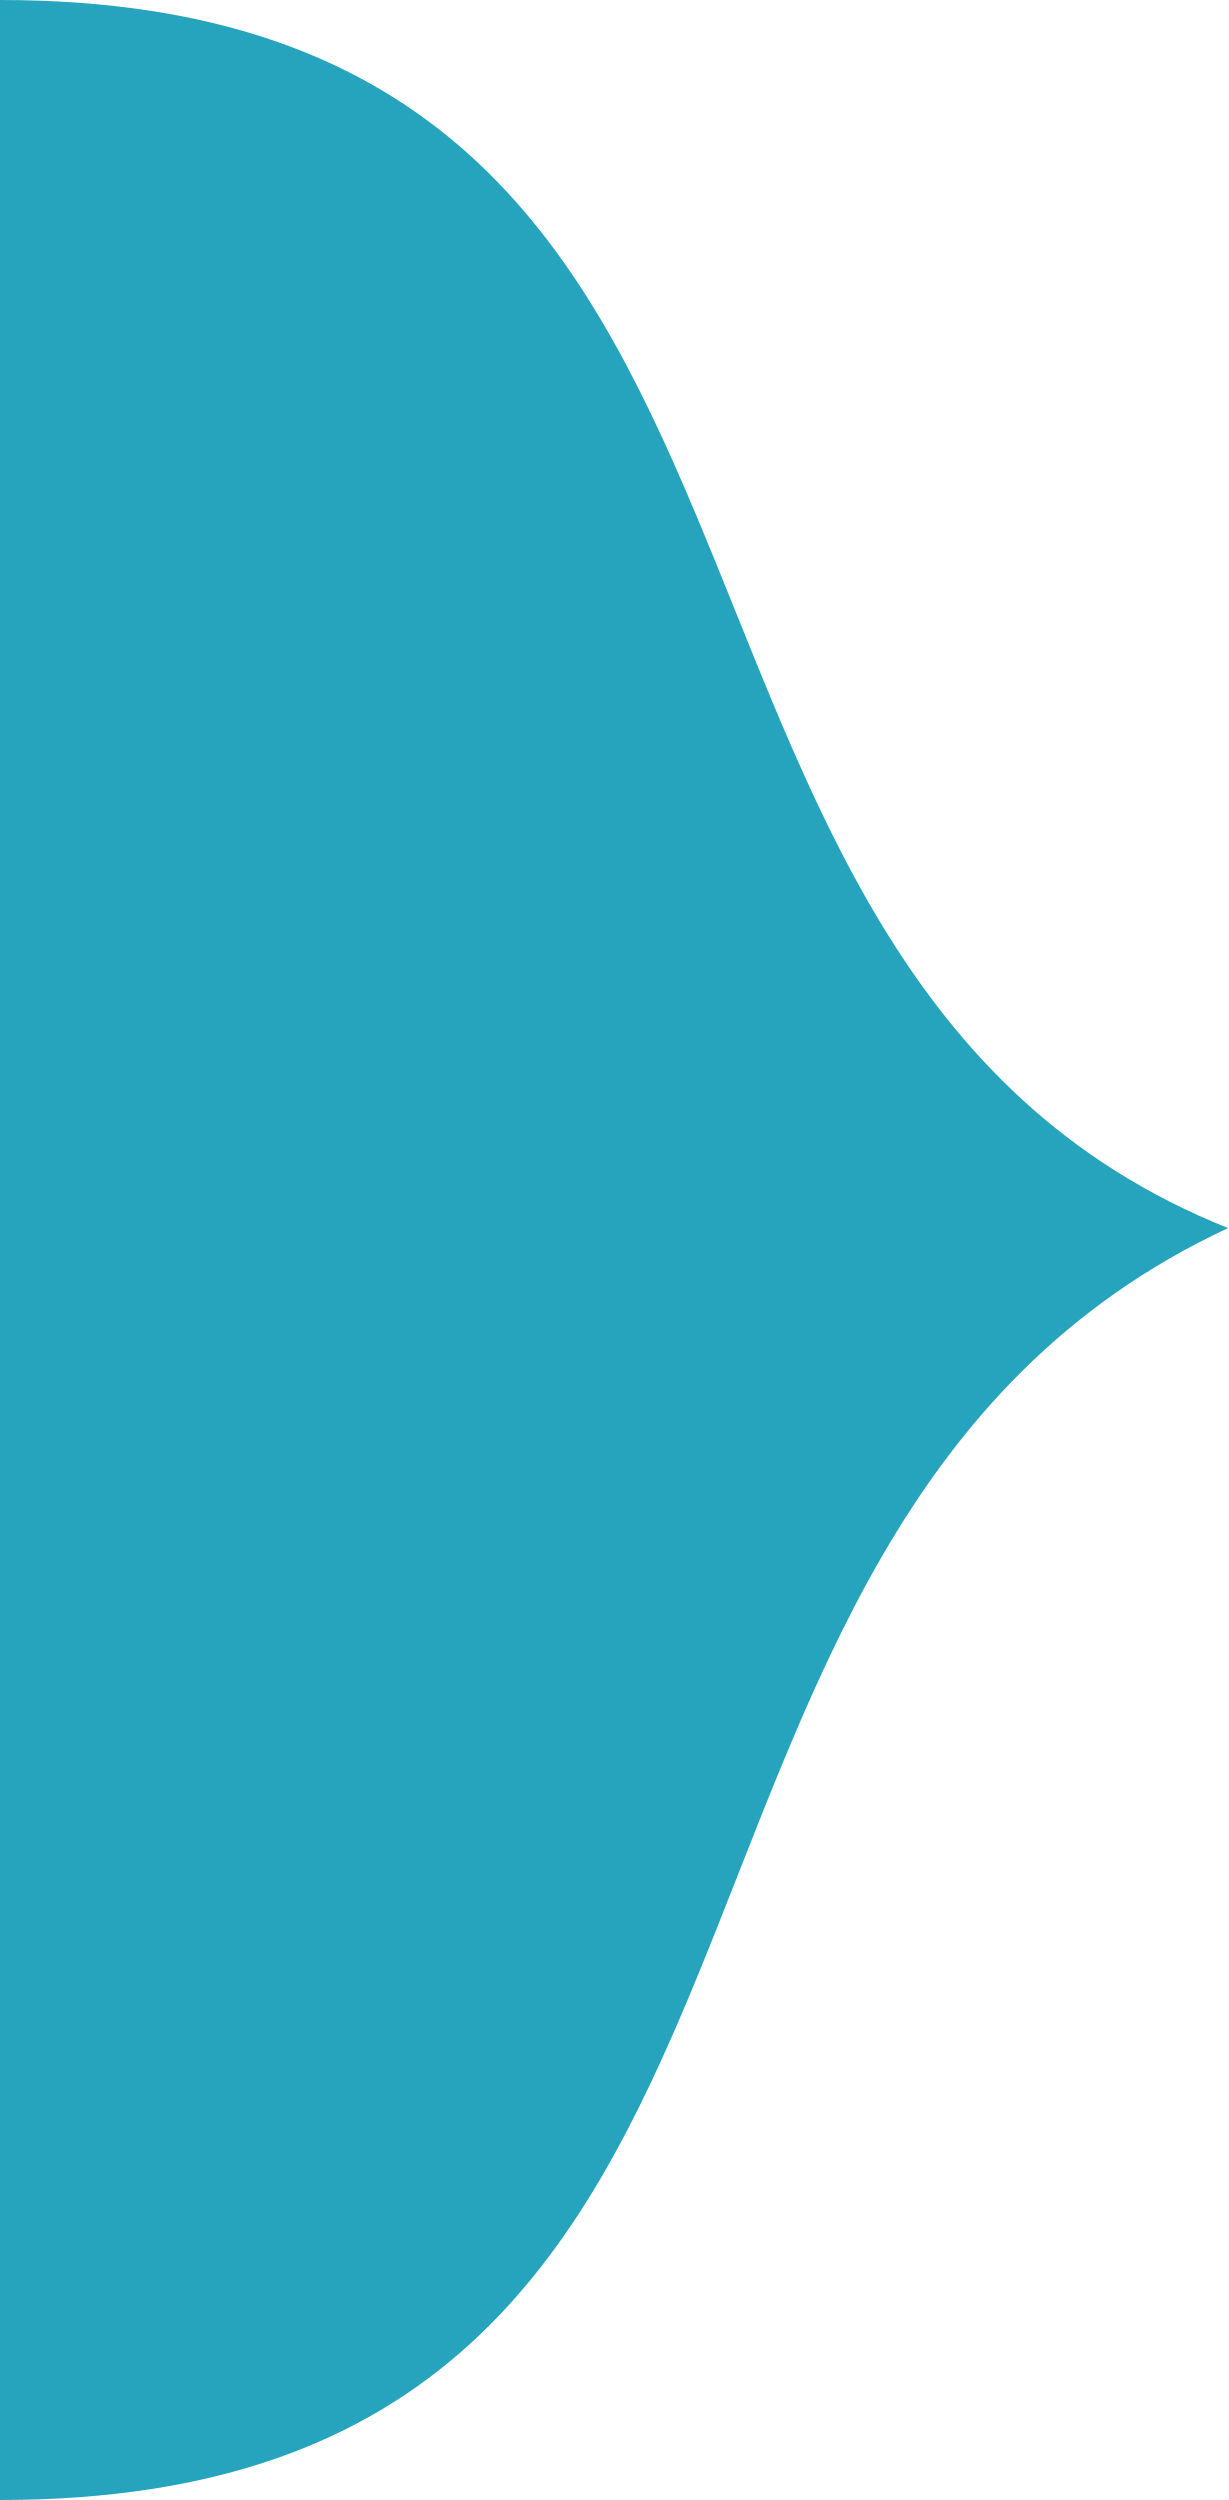
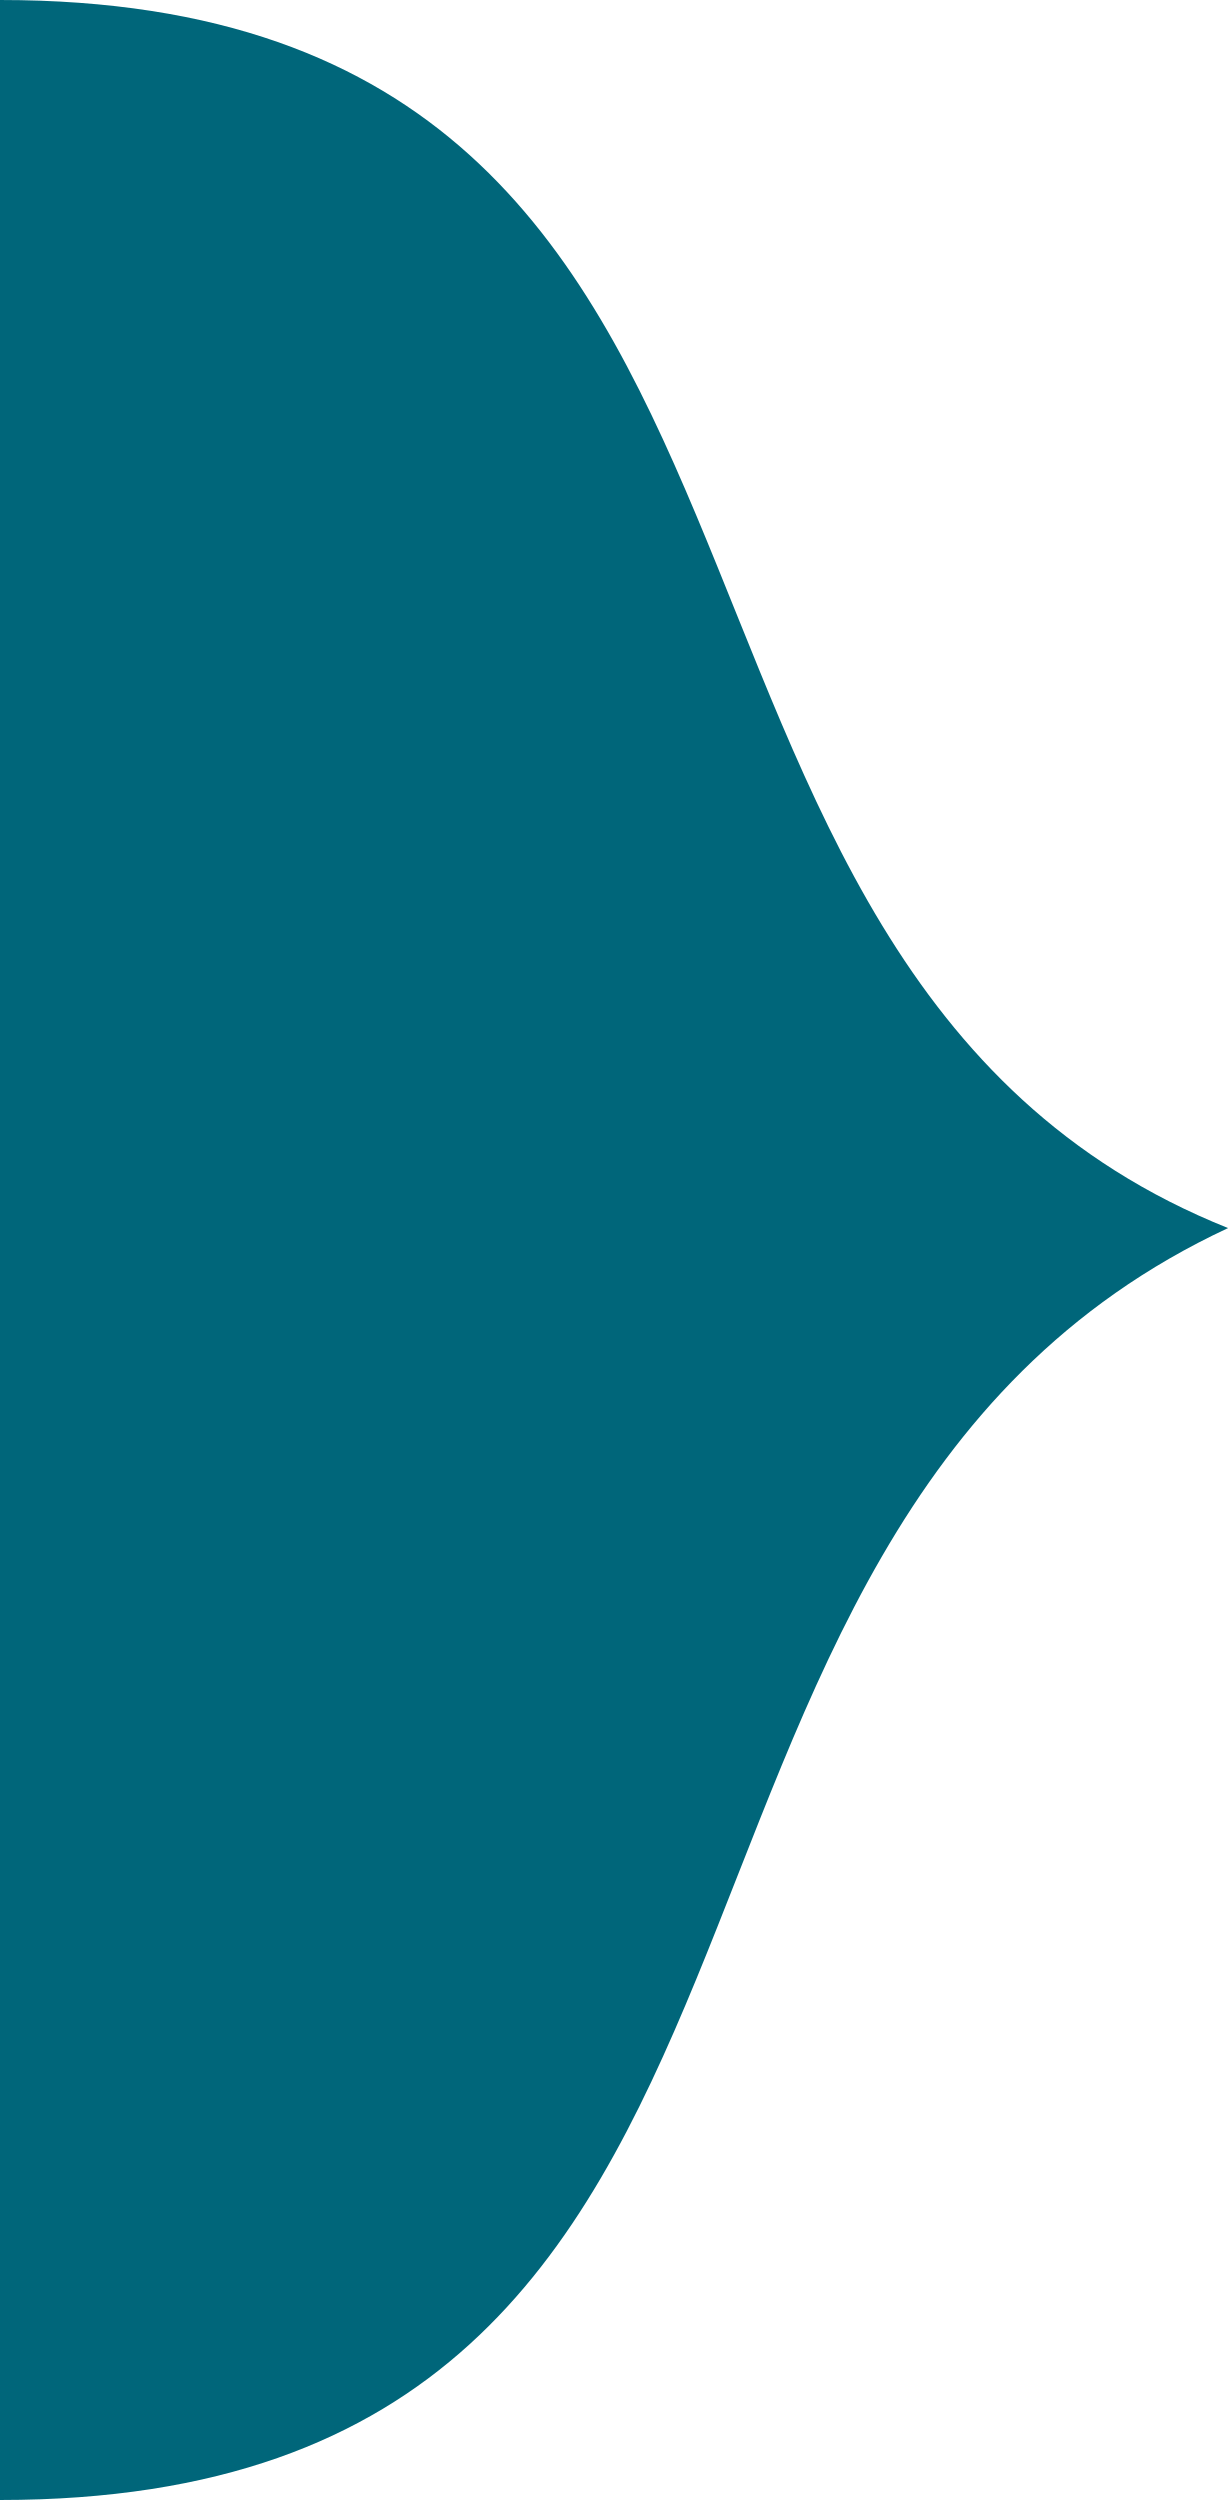
<svg xmlns="http://www.w3.org/2000/svg" version="1.1" id="Layer_1" x="0px" y="0px" viewBox="0 0 2.8 5.7" style="enable-background:new 0 0 2.8 5.7;" xml:space="preserve">
  <style type="text/css">
- 	.st0{fill:#27A4BD;}
+ 	.st0{fill:#00667a;}
</style>
  <path class="st0" d="M0,0c2,0,1.3,2.2,2.8,2.8C1.3,3.5,2,5.7,0,5.7V0z" />
</svg>
